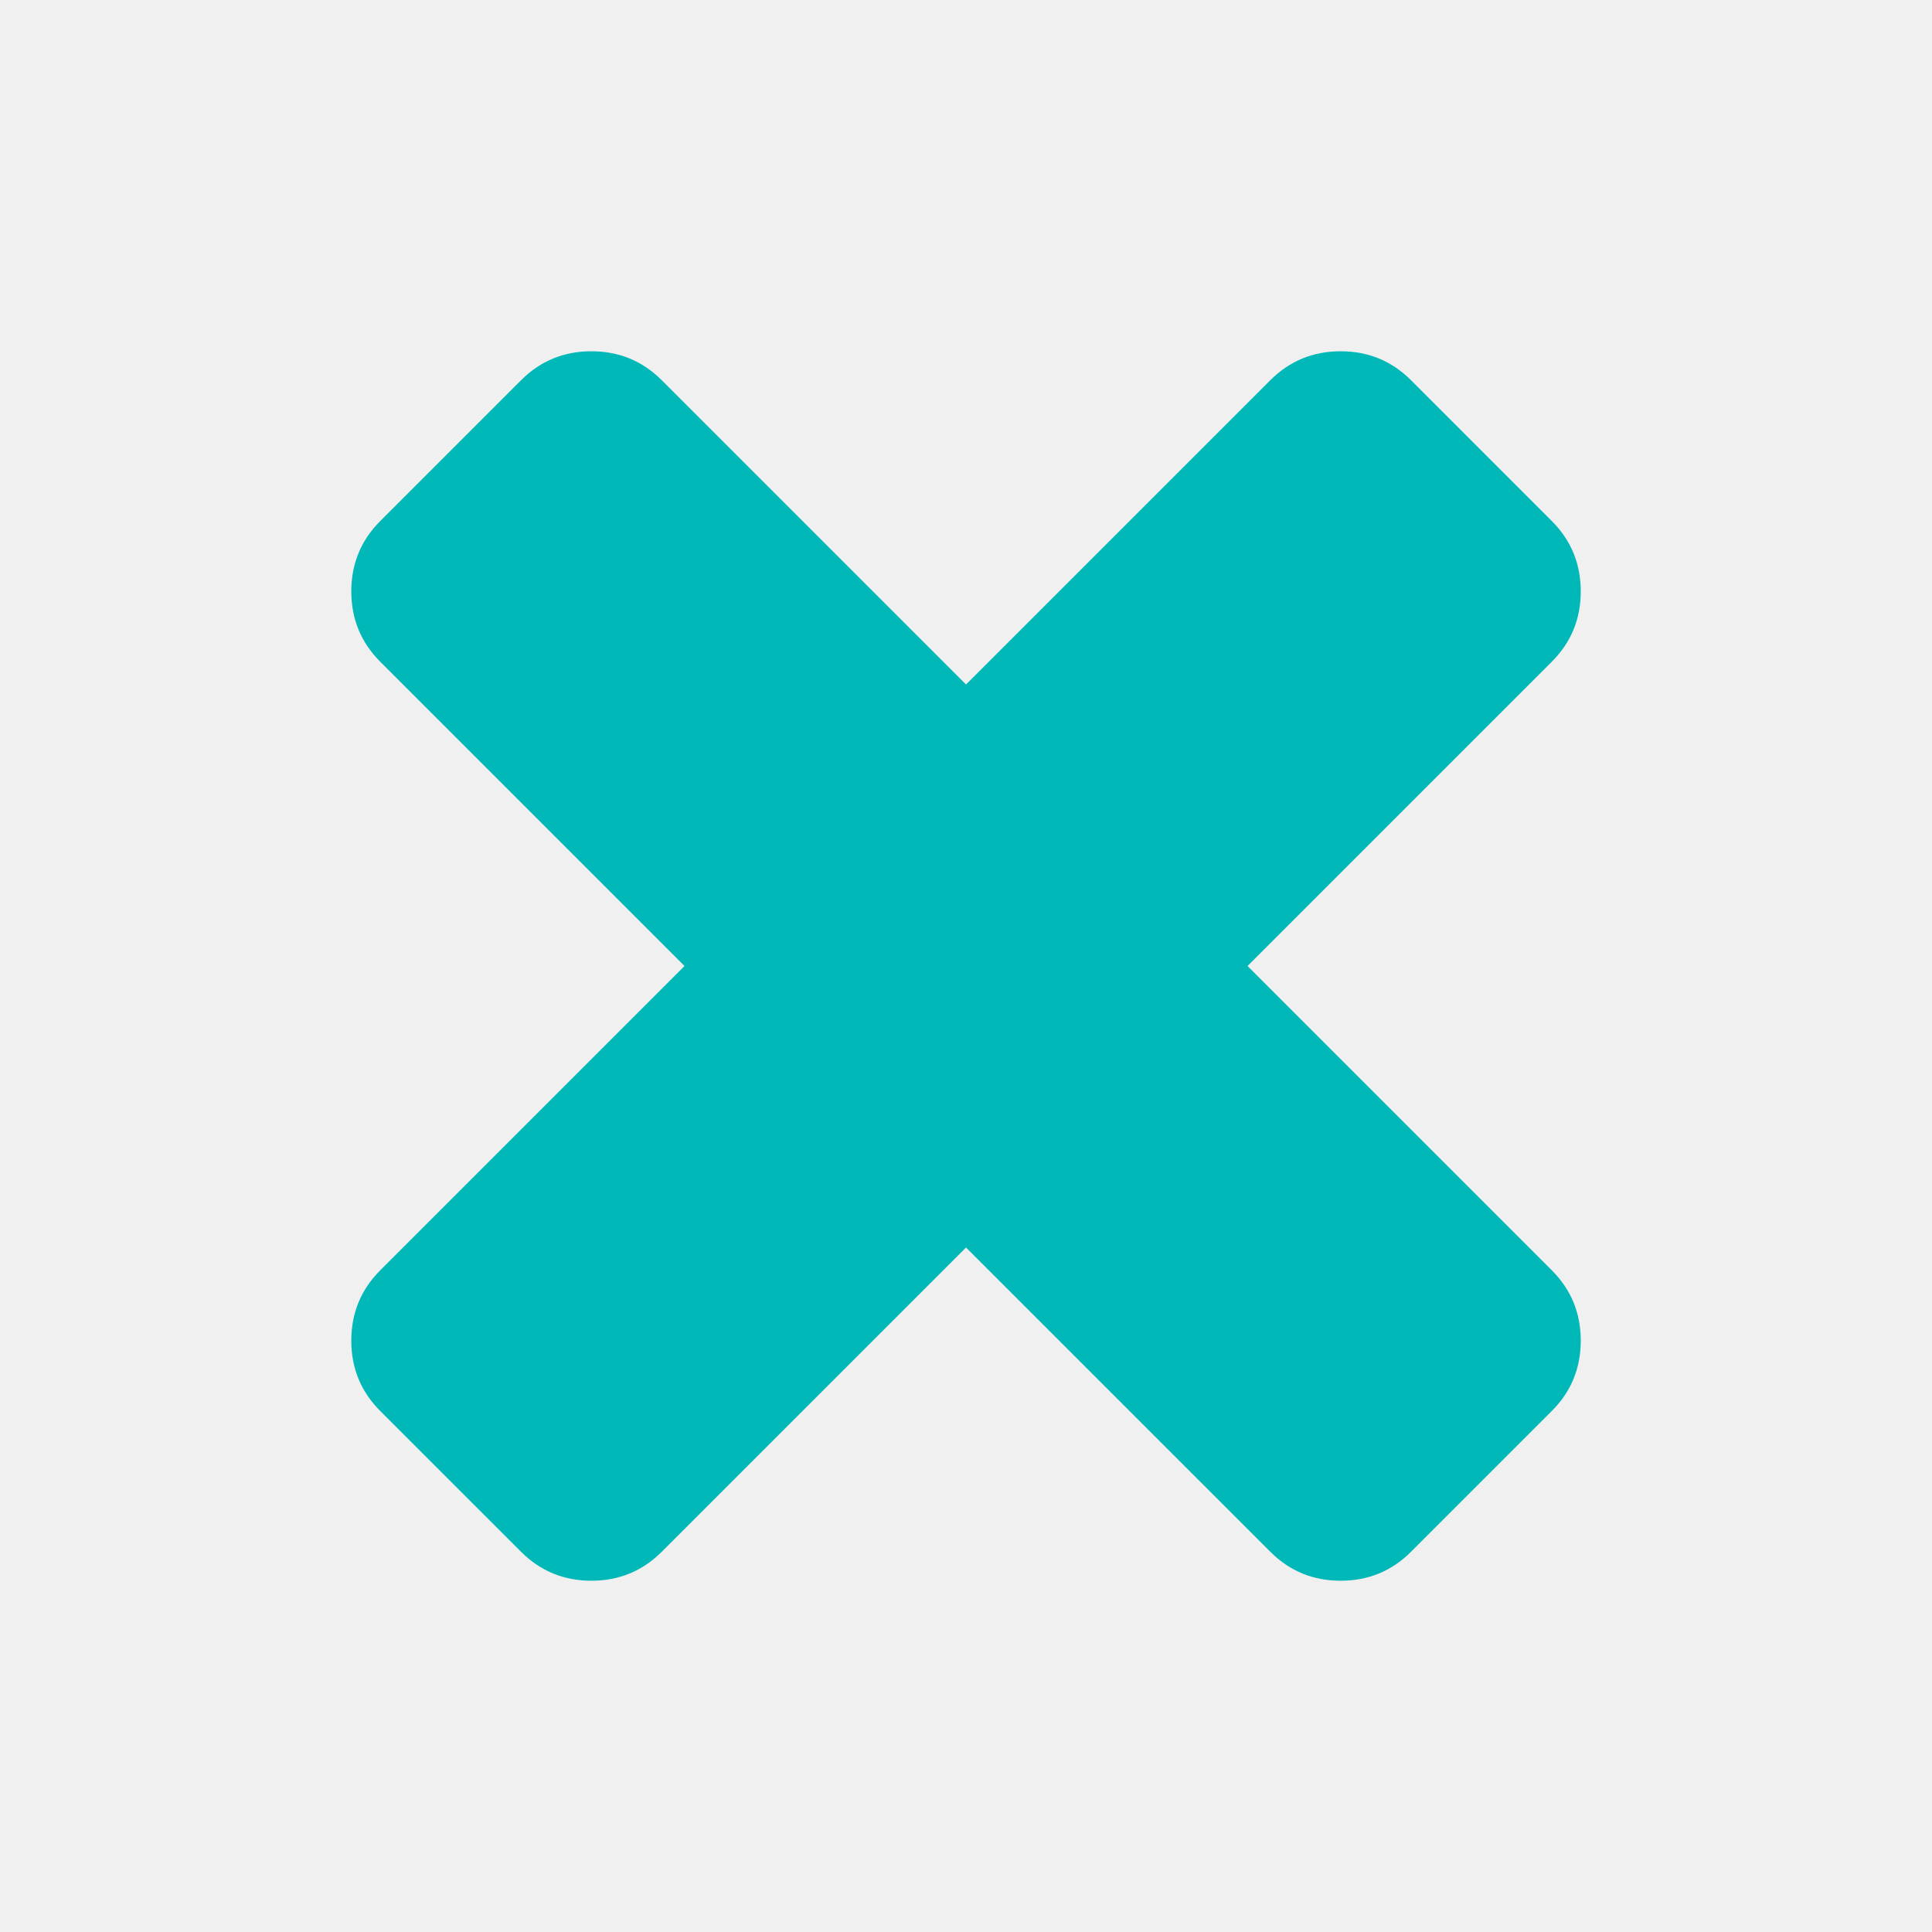
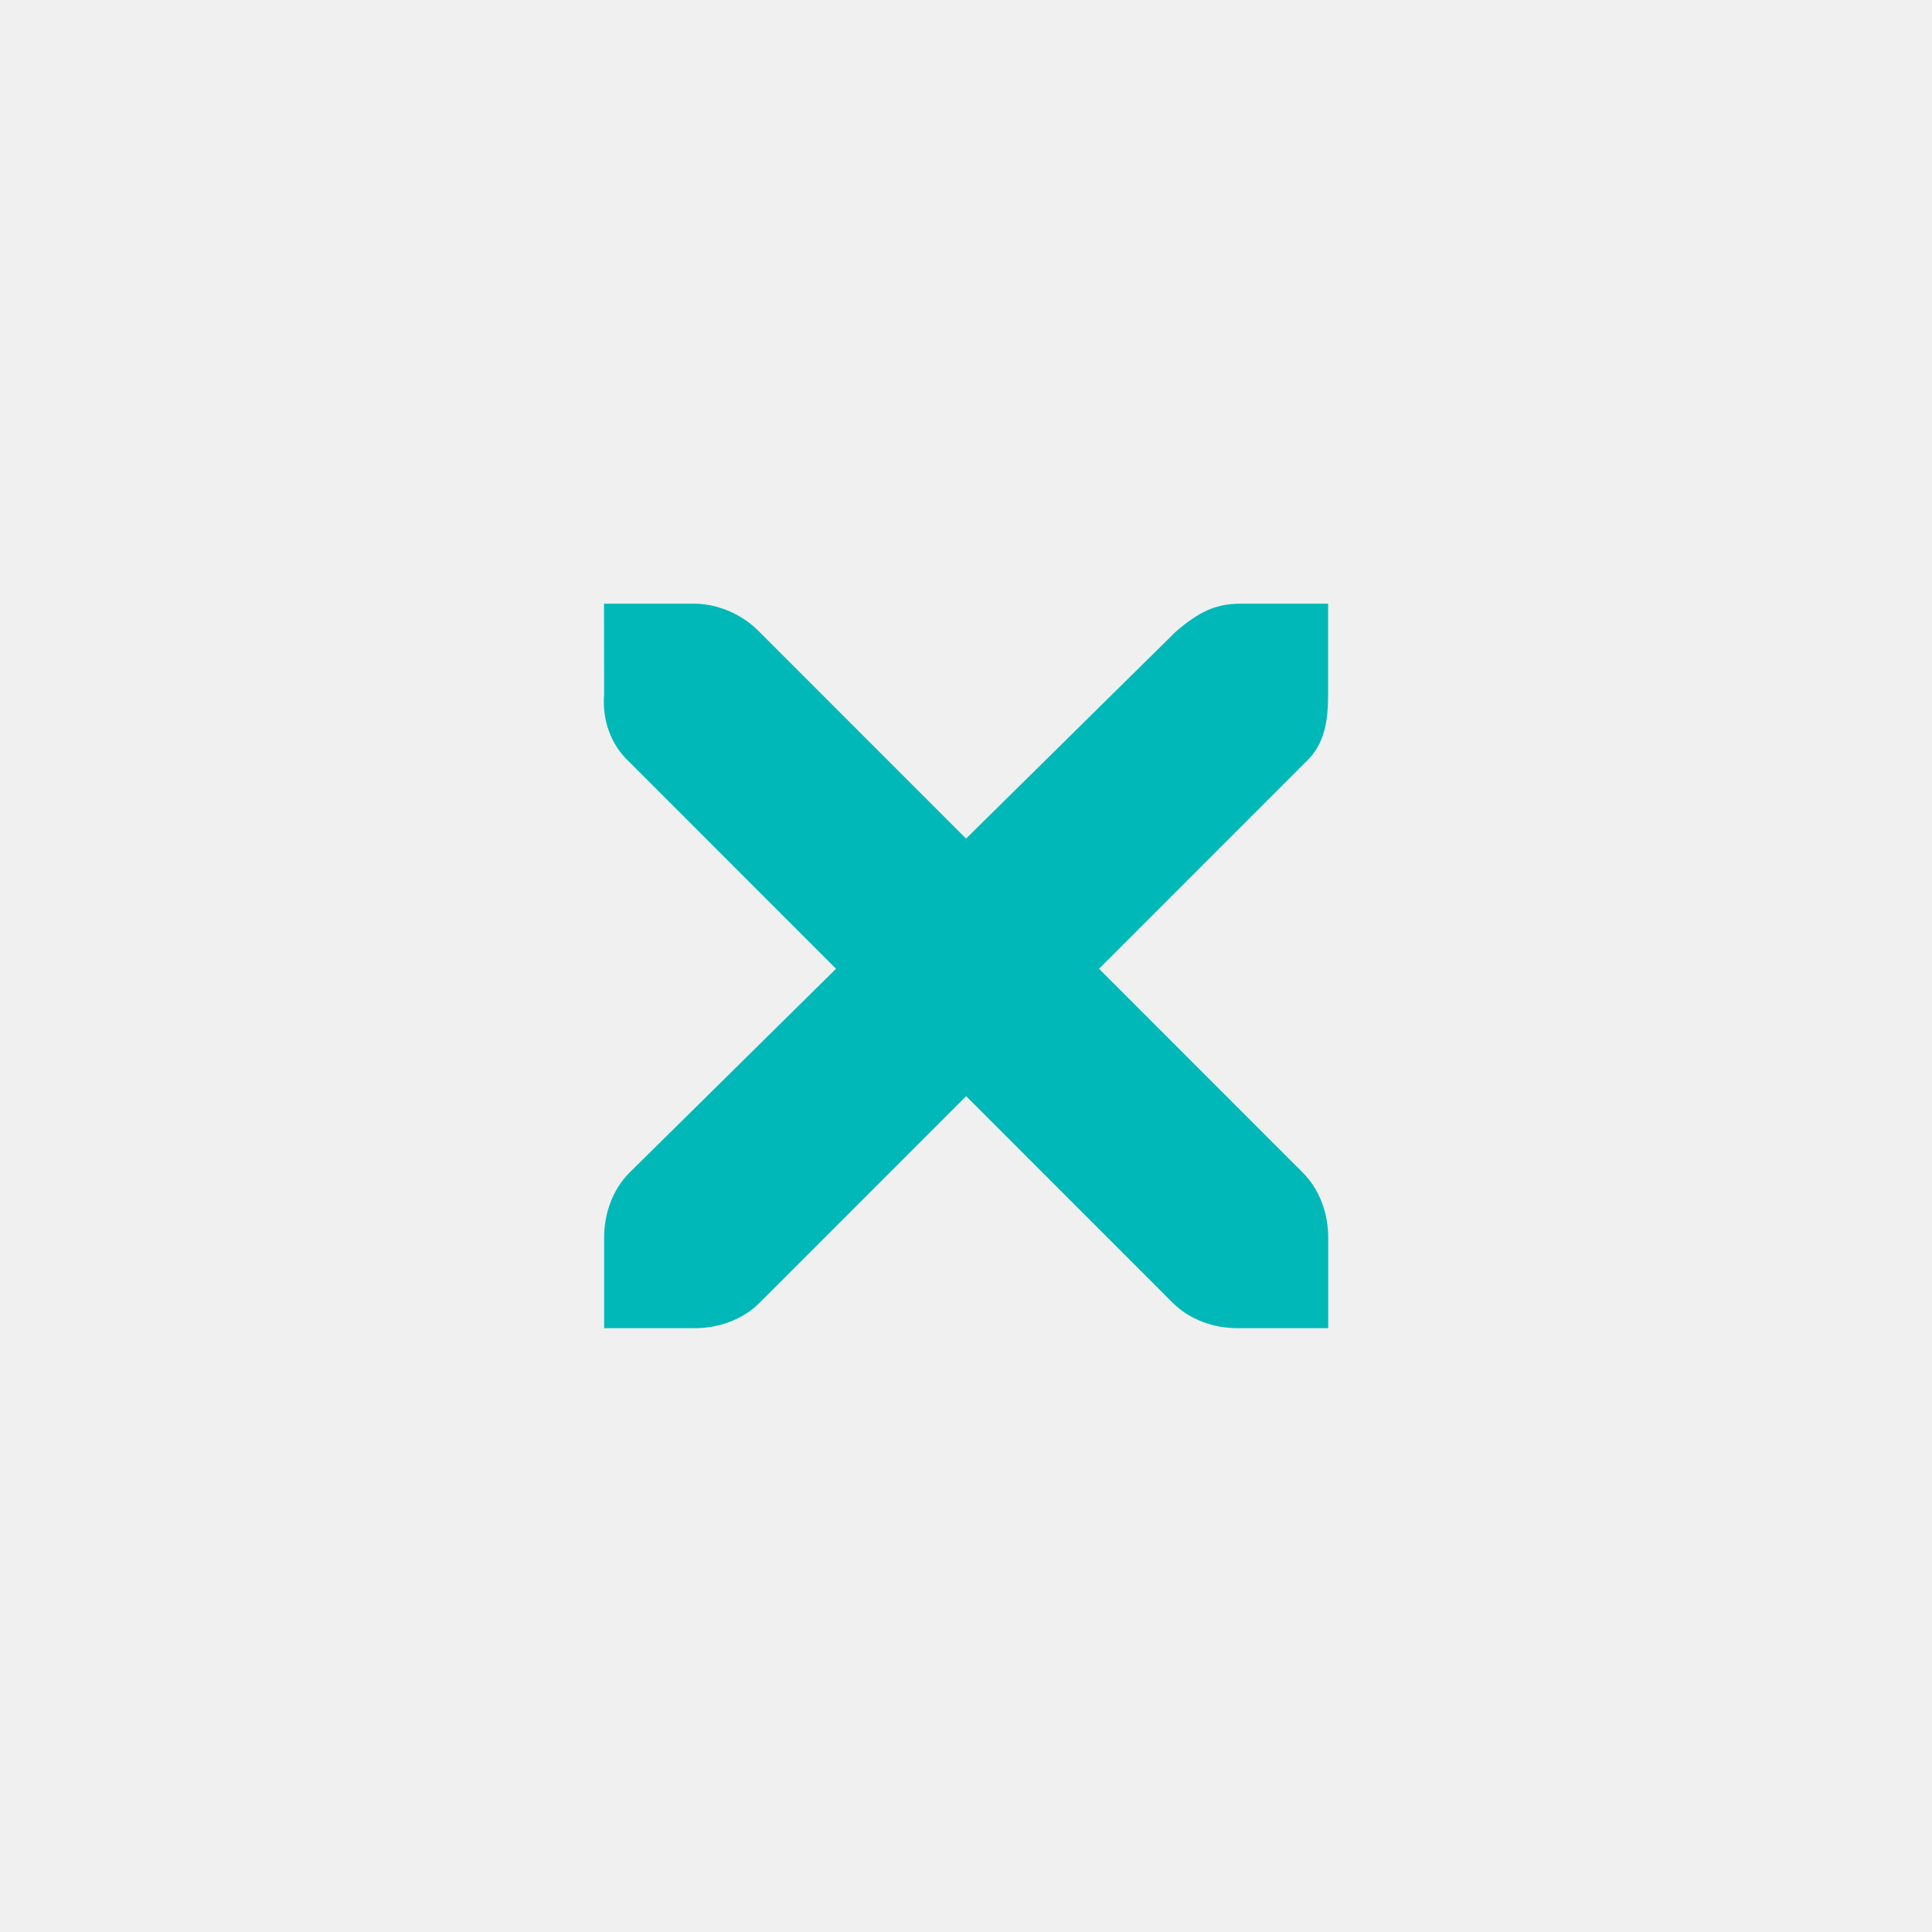
- <svg xmlns="http://www.w3.org/2000/svg" xmlns:xlink="http://www.w3.org/1999/xlink" viewBox="0 0 22 22" id="svg" version="1.1" width="100%" height="100%">
-   <defs id="defs81">
-     <linearGradient id="linearGradient860">
-       <stop style="stop-color:#00b8b8;stop-opacity:1;" offset="0" id="stop856" />
-       <stop style="stop-color:#00b8b8;stop-opacity:0;" offset="1" id="stop858" />
+ <svg xmlns="http://www.w3.org/2000/svg" xmlns:ns1="http://www.openswatchbook.org/uri/2009/osb" xmlns:xlink="http://www.w3.org/1999/xlink" id="svg" width="32" height="32" version="1.1" viewBox="0 0 32 32">
+   <defs id="defs4">
+     <linearGradient id="linearGradient5606" ns1:paint="solid">
+       <stop id="stop5608" offset="0" style="stop-color:#000000" />
    </linearGradient>
-     <linearGradient id="linearGradient852">
-       <stop style="stop-color:#00b8b8;stop-opacity:1;" offset="0" id="stop848" />
-       <stop style="stop-color:#00b8b8;stop-opacity:0;" offset="1" id="stop850" />
+     <radialGradient xlink:href="#linearGradient853" id="radialGradient855" cx="-25.832" cy="40.834" fx="-25.832" fy="40.834" r="5.08" gradientUnits="userSpaceOnUse" gradientTransform="translate(0,0.02040294)" />
+     <linearGradient id="linearGradient853">
+       <stop style="stop-color:#00ffff;stop-opacity:1" offset="0" id="stop849" />
+       <stop style="stop-color:#00ffff;stop-opacity:0" offset="1" id="stop851" />
    </linearGradient>
-     <linearGradient id="linearGradient844">
-       <stop style="stop-color:#ffffff;stop-opacity:1;" offset="0" id="stop840" />
-       <stop style="stop-color:#ffffff;stop-opacity:0;" offset="1" id="stop842" />
-     </linearGradient>
+     <radialGradient xlink:href="#linearGradient853" id="radialGradient846" cx="-25.832" cy="40.834" fx="-25.832" fy="40.834" r="5.08" gradientUnits="userSpaceOnUse" gradientTransform="translate(0,0.02040294)" />
+     <radialGradient xlink:href="#linearGradient853" id="radialGradient854" cx="-25.833" cy="40.833" fx="-25.833" fy="40.833" r="5.533" gradientUnits="userSpaceOnUse" gradientTransform="translate(1.2787408e-6,-1.5400427e-6)" />
+     <radialGradient xlink:href="#linearGradient836" id="radialGradient838" cx="-25.833" cy="40.833" fx="-25.833" fy="40.833" r="5.533" gradientUnits="userSpaceOnUse" gradientTransform="translate(1.2787408e-6,-1.5400427e-6)" />
    <linearGradient id="linearGradient836">
      <stop style="stop-color:#ffffff;stop-opacity:1;" offset="0" id="stop832" />
      <stop style="stop-color:#ffffff;stop-opacity:0;" offset="1" id="stop834" />
    </linearGradient>
-     <style id="current-color-scheme" type="text/css">
-       .ColorScheme-Text {
-         color:#7B7C7E;
-       }
-       .ColorScheme-Background{
-         color:#EFF0F1;
-       }
-       .ColorScheme-Highlight{
-         color:#3DAEE6;
-       }
-       .ColorScheme-ViewText {
-         color:#7B7C7E;
-       }
-       .ColorScheme-ViewBackground{
-         color:#FCFCFC;
-       }
-       .ColorScheme-ViewHover {
-         color:#3DAEE6;
-       }
-       .ColorScheme-ViewFocus{
-         color:#1E92FF;
-       }
-       .ColorScheme-ButtonText {
-         color:#7B7C7E;
-       }
-       .ColorScheme-ButtonBackground{
-         color:#EFF0F1;
-       }
-       .ColorScheme-ButtonHover {
-         color:#3DAEE6;
-       }
-       .ColorScheme-ButtonFocus{
-         color:#1E92FF;
-       }
- </style>
-     <radialGradient xlink:href="#linearGradient836" id="radialGradient838" cx="-25.833" cy="40.833" fx="-25.833" fy="40.833" r="5.533" gradientUnits="userSpaceOnUse" />
-     <radialGradient xlink:href="#linearGradient844" id="radialGradient846" cx="-25.832" cy="40.834" fx="-25.832" fy="40.834" r="5.08" gradientUnits="userSpaceOnUse" />
-     <radialGradient xlink:href="#linearGradient852" id="radialGradient854" cx="-25.833" cy="40.833" fx="-25.833" fy="40.833" r="5.533" gradientUnits="userSpaceOnUse" />
-     <radialGradient xlink:href="#linearGradient860" id="radialGradient862" cx="-25.832" cy="40.834" fx="-25.832" fy="40.834" r="5.08" gradientUnits="userSpaceOnUse" />
  </defs>
-   <g id="window-close">
-     <rect y="0" x="0" height="22" width="22" id="rect3763" style="fill:#566060;fill-opacity:0;stroke:none" d="M 0,0 22,0 22,22 0,22 z" />
-     <g style="fill:#ffffff;fill-opacity:1" id="layer1" transform="matrix(0.8785514,0,0,0.8785514,1.295655,-903.9673)">
-       <g transform="matrix(0.9157823,0,0,0.9157823,-530.0847,471.223)" id="layer1-6" style="fill:#ffffff;fill-opacity:1">
-         <g style="fill:#ffffff;fill-opacity:1" transform="matrix(0.1430054,0,0,0.1430054,554.0407,610.2916)" id="g5548">
-           <g style="fill:#ffffff;fill-opacity:1" id="layer1-9" transform="matrix(16.04962,0,0,16.04962,-12213.761,-3046.851)">
-             <g style="fill:#ffffff;fill-opacity:1" transform="matrix(0.3790718,0,0,0.3790718,615.6099,-10.0102)" id="layer1-2">
-               <g id="remove11" transform="matrix(0.206635,0,0,0.206635,416.2249,531.5129)" style="fill:#ffffff;fill-opacity:1">
-                 <path d="m 68.989,48 23.953,-23.953 c 1.521,-1.52 2.281,-3.367 2.281,-5.54 0,-2.173 -0.761,-4.019 -2.281,-5.54 l -11.08,-11.081 c -1.521,-1.521 -3.367,-2.281 -5.539,-2.281 -2.174,0 -4.02,0.76 -5.541,2.281 l -23.953,23.953 -23.953,-23.953 c -1.52,-1.521 -3.367,-2.281 -5.54,-2.281 -2.172,0 -4.019,0.76 -5.54,2.281 L 0.715,12.967 c -1.52,1.52 -2.281,3.367 -2.281,5.54 0,2.173 0.76,4.019 2.281,5.54 l 23.953,23.953 -23.953,23.953 c -1.52,1.521 -2.281,3.367 -2.281,5.54 0,2.173 0.76,4.019 2.281,5.54 l 11.081,11.08 c 1.521,1.521 3.368,2.281 5.54,2.281 2.173,0 4.019,-0.761 5.54,-2.281 l 23.953,-23.953 23.954,23.953 c 1.521,1.521 3.366,2.281 5.541,2.281 2.172,0 4.019,-0.761 5.539,-2.281 l 11.079,-11.08 c 1.521,-1.52 2.281,-3.367 2.281,-5.54 0,-2.173 -0.76,-4.019 -2.281,-5.54 l -23.953,-23.953 0,0 z" id="path1028" style="fill:#00b8b8;fill-opacity:1" />
-               </g>
-             </g>
-           </g>
-         </g>
+   <rect style="fill:#cfd8dc;fill-opacity:0" width="22" height="22" x="-38.33" y="13.77" id="rect16" />
+   <g id="22-22-window-close" transform="translate(32,10)">
+     <rect style="opacity:0.001" width="22" height="22" x="0" y="0" id="rect18" />
+     <g style="fill:#ffffff" transform="matrix(1.749312,0,0,1.749949,-107.9505,-909.4729)" id="g24">
+       <g style="fill:#ffffff" transform="translate(19,-242)" id="g22">
+         <path style="fill:#00b8b8;fill-opacity:1" d="m 45.571,764.571 h 0.857 c 0.009,-1.1e-4 0.018,-4e-4 0.027,0 0.219,0.01 0.437,0.11 0.589,0.268 l 1.955,1.955 1.982,-1.955 c 0.228,-0.198 0.383,-0.262 0.589,-0.268 h 0.857 v 0.857 c 0,0.246 -0.029,0.472 -0.214,0.643 l -1.955,1.955 1.929,1.929 c 0.161,0.161 0.241,0.389 0.241,0.616 v 0.857 h -0.857 c -0.227,-10e-6 -0.455,-0.08 -0.616,-0.241 l -1.955,-1.955 -1.955,1.955 c -0.161,0.161 -0.389,0.241 -0.616,0.241 h -0.857 v -0.857 c -3e-6,-0.227 0.08,-0.455 0.241,-0.616 l 1.955,-1.929 -1.955,-1.955 c -0.181,-0.167 -0.26,-0.402 -0.241,-0.643 z" id="path20" />
      </g>
    </g>
  </g>
-   <g id="window-pin" transform="matrix(0.6190477,0,0,0.6190477,-9.447617,12)">
+   <g id="16-16-window-close" transform="translate(54,32)">
+     <rect style="opacity:0.001" width="16" height="16" x="0" y="-16" id="rect27" />
+     <g style="fill:#ffffff" transform="matrix(1.249509,0,0,1.249964,-76.96463,-665.4806)" id="g33">
+       <g style="fill:#ffffff" transform="translate(19,-242)" id="g31">
+         <path style="fill:#00b8b8;fill-opacity:1" d="m 45.8,764.8 h 0.8 c 0.008,-10e-5 0.017,-3.7e-4 0.025,0 0.204,0.009 0.408,0.103 0.55,0.25 l 1.825,1.825 1.85,-1.825 c 0.212,-0.184 0.357,-0.244 0.55,-0.25 h 0.8 v 0.8 c 0,0.229 -0.027,0.441 -0.2,0.6 l -1.825,1.825 1.8,1.8 c 0.151,0.151 0.225,0.363 0.225,0.575 v 0.8 h -0.8 c -0.212,-10e-6 -0.424,-0.074 -0.575,-0.225 l -1.825,-1.825 -1.825,1.825 c -0.151,0.151 -0.363,0.225 -0.575,0.225 h -0.8 v -0.8 c -3e-6,-0.212 0.074,-0.424 0.225,-0.575 l 1.825,-1.8 -1.825,-1.825 c -0.169,-0.156 -0.243,-0.375 -0.225,-0.6 z" id="path29" />
+       </g>
+     </g>
+   </g>
+   <g id="window-close">
+     <rect width="32" height="32" x="0" y="0" style="opacity:0.001" id="rect36" />
+     <g style="opacity:0.2" transform="matrix(1.749312,0,0,1.749949,-102.9505,-903.4729)" id="g46">
+       <g transform="translate(19,-242)" id="g44" />
+     </g>
+     <g transform="matrix(1.749312,0,0,1.749949,-102.9505,-904.4729)" style="fill:#ffffff" id="g52">
+       <g transform="translate(19,-242)" style="fill:#ffffff" id="g50">
+         <path d="m 45.571,764.571 h 0.857 c 0.009,-1.1e-4 0.018,-4e-4 0.027,0 0.219,0.01 0.437,0.11 0.589,0.268 l 1.955,1.955 1.982,-1.955 c 0.228,-0.198 0.383,-0.262 0.589,-0.268 h 0.857 v 0.857 c 0,0.246 -0.029,0.472 -0.214,0.643 l -1.955,1.955 1.929,1.929 c 0.161,0.161 0.241,0.389 0.241,0.616 v 0.857 h -0.857 c -0.227,-10e-6 -0.455,-0.08 -0.616,-0.241 l -1.955,-1.955 -1.955,1.955 c -0.161,0.161 -0.389,0.241 -0.616,0.241 h -0.857 v -0.857 c -3e-6,-0.227 0.08,-0.455 0.241,-0.616 l 1.955,-1.929 -1.955,-1.955 c -0.181,-0.167 -0.26,-0.402 -0.241,-0.643 z" style="fill:#00b8b8;fill-opacity:1" id="path48" />
+       </g>
+     </g>
+   </g>
+   <g id="window-pin" transform="matrix(0.6190477,0,0,0.6190477,88.20597,13.30478)">
    <g style="fill:none;stroke:none" transform="matrix(1.111111,0,0,1.111111,10.75556,-20.72222)" id="e">
      <circle style="opacity:1;fill:none;fill-opacity:1;fill-rule:evenodd;stroke:none;stroke-width:1;stroke-linecap:round;stroke-linejoin:round;stroke-miterlimit:4;stroke-dasharray:none;stroke-dashoffset:0;stroke-opacity:1" id="path4145" cx="-27.5" cy="42.5" r="4.5" />
    </g>
    <g transform="matrix(0.7125,0,0,0.7125,-1.393749,-2.593749)" id="e-5">
      <circle style="opacity:1;fill:url(#radialGradient854);fill-opacity:1;fill-rule:evenodd;stroke:url(#radialGradient838);stroke-width:1.107;stroke-linecap:round;stroke-linejoin:round;stroke-miterlimit:4;stroke-dasharray:none;stroke-dashoffset:0;stroke-opacity:1" id="path4145-9" cx="-25.833" cy="40.833" r="4.98" />
    </g>
  </g>
-   <g transform="matrix(0.6190477,0,0,0.6190477,-1.523806,11.69047)" id="window-unpin">
+   <g transform="matrix(0.6190477,0,0,0.6190477,94.72979,13.49526)" id="window-unpin">
    <g style="fill:none;stroke:none" transform="matrix(1.111111,0,0,1.111111,10.75556,-20.72222)" id="e-0">
      <circle style="opacity:1;fill:none;fill-opacity:1;fill-rule:evenodd;stroke:none;stroke-width:1;stroke-linecap:round;stroke-linejoin:round;stroke-miterlimit:4;stroke-dasharray:none;stroke-dashoffset:0;stroke-opacity:1" id="path4145-2" cx="-27.5" cy="42.5" r="4.5" />
    </g>
    <g transform="matrix(0.7125,0,0,0.7125,-1.393749,-2.593749)" id="e-5-5">
-       <circle style="opacity:1;fill:url(#radialGradient862);fill-opacity:1;fill-rule:evenodd;stroke:url(#radialGradient846);stroke-width:1.016;stroke-linecap:round;stroke-linejoin:round;stroke-miterlimit:4;stroke-dasharray:none;stroke-dashoffset:0;stroke-opacity:1" id="path4145-9-6" cx="-25.832" cy="40.834" r="4.572" />
+       <circle style="opacity:1;fill:url(#radialGradient855);fill-opacity:1;fill-rule:evenodd;stroke:url(#radialGradient846);stroke-width:1.016;stroke-linecap:round;stroke-linejoin:round;stroke-miterlimit:4;stroke-dasharray:none;stroke-dashoffset:0;stroke-opacity:1" id="path4145-9-6" cx="-25.832" cy="40.854" r="4.572" />
    </g>
  </g>
</svg>
